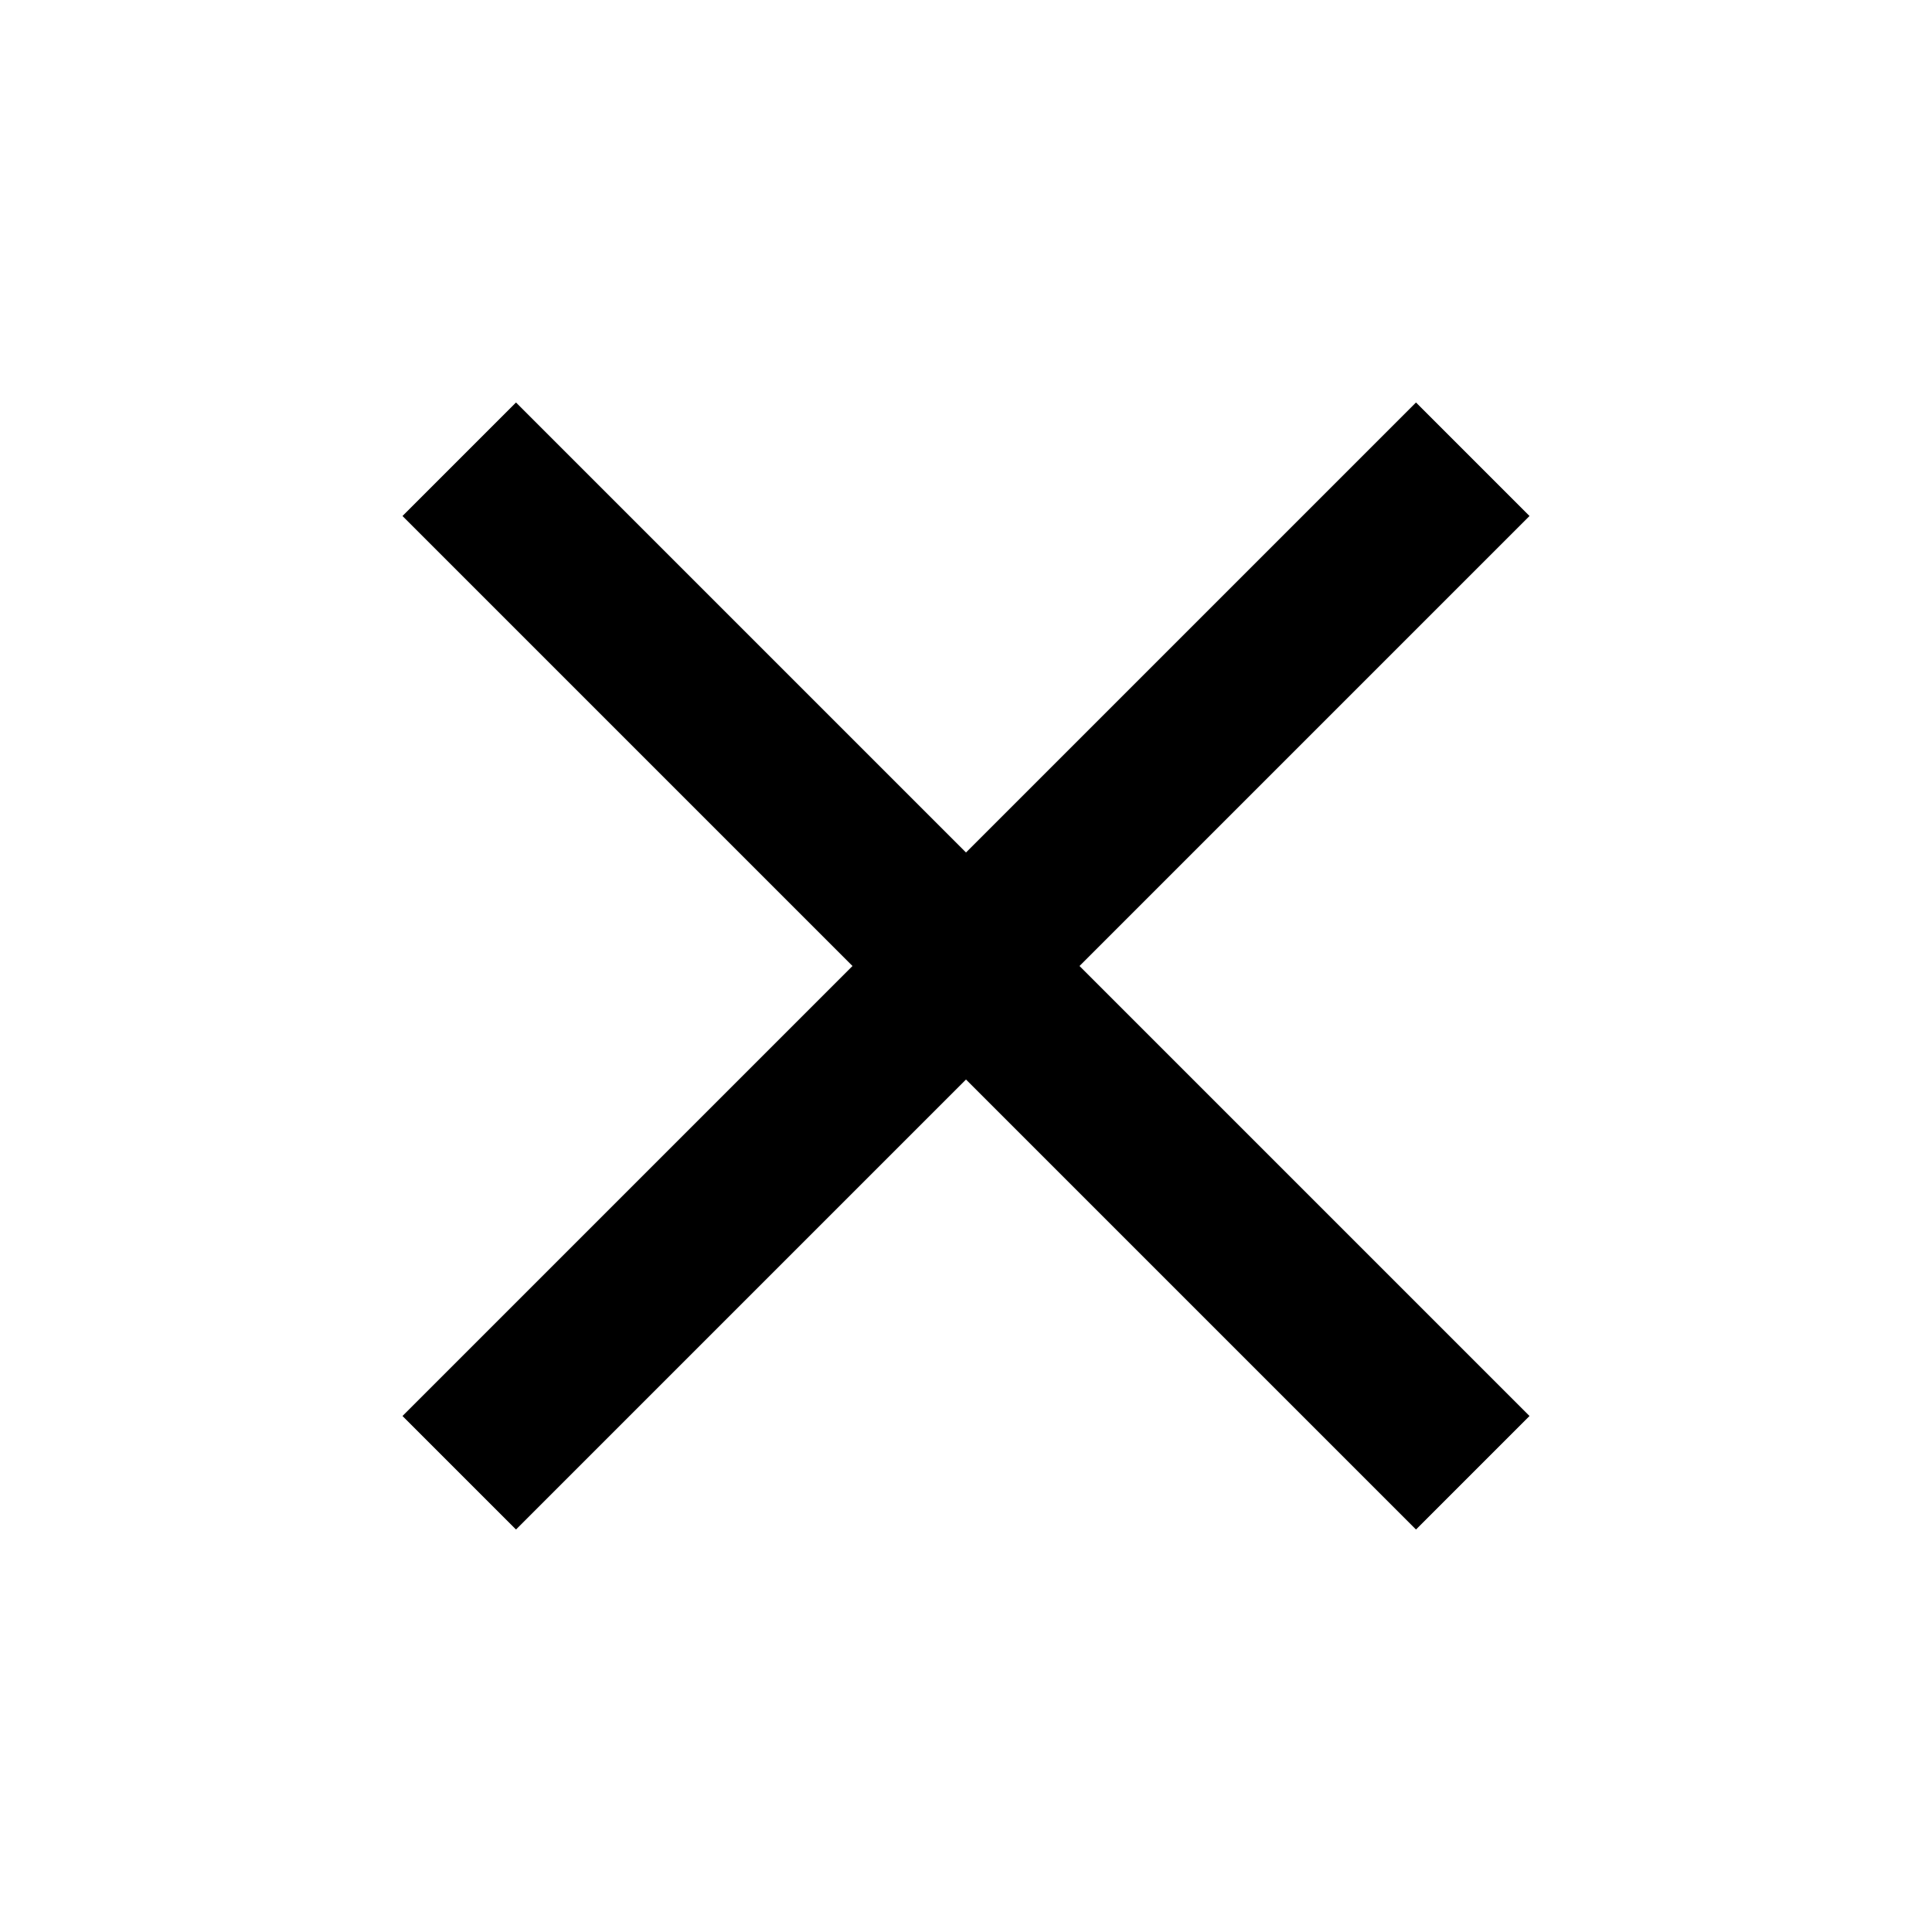
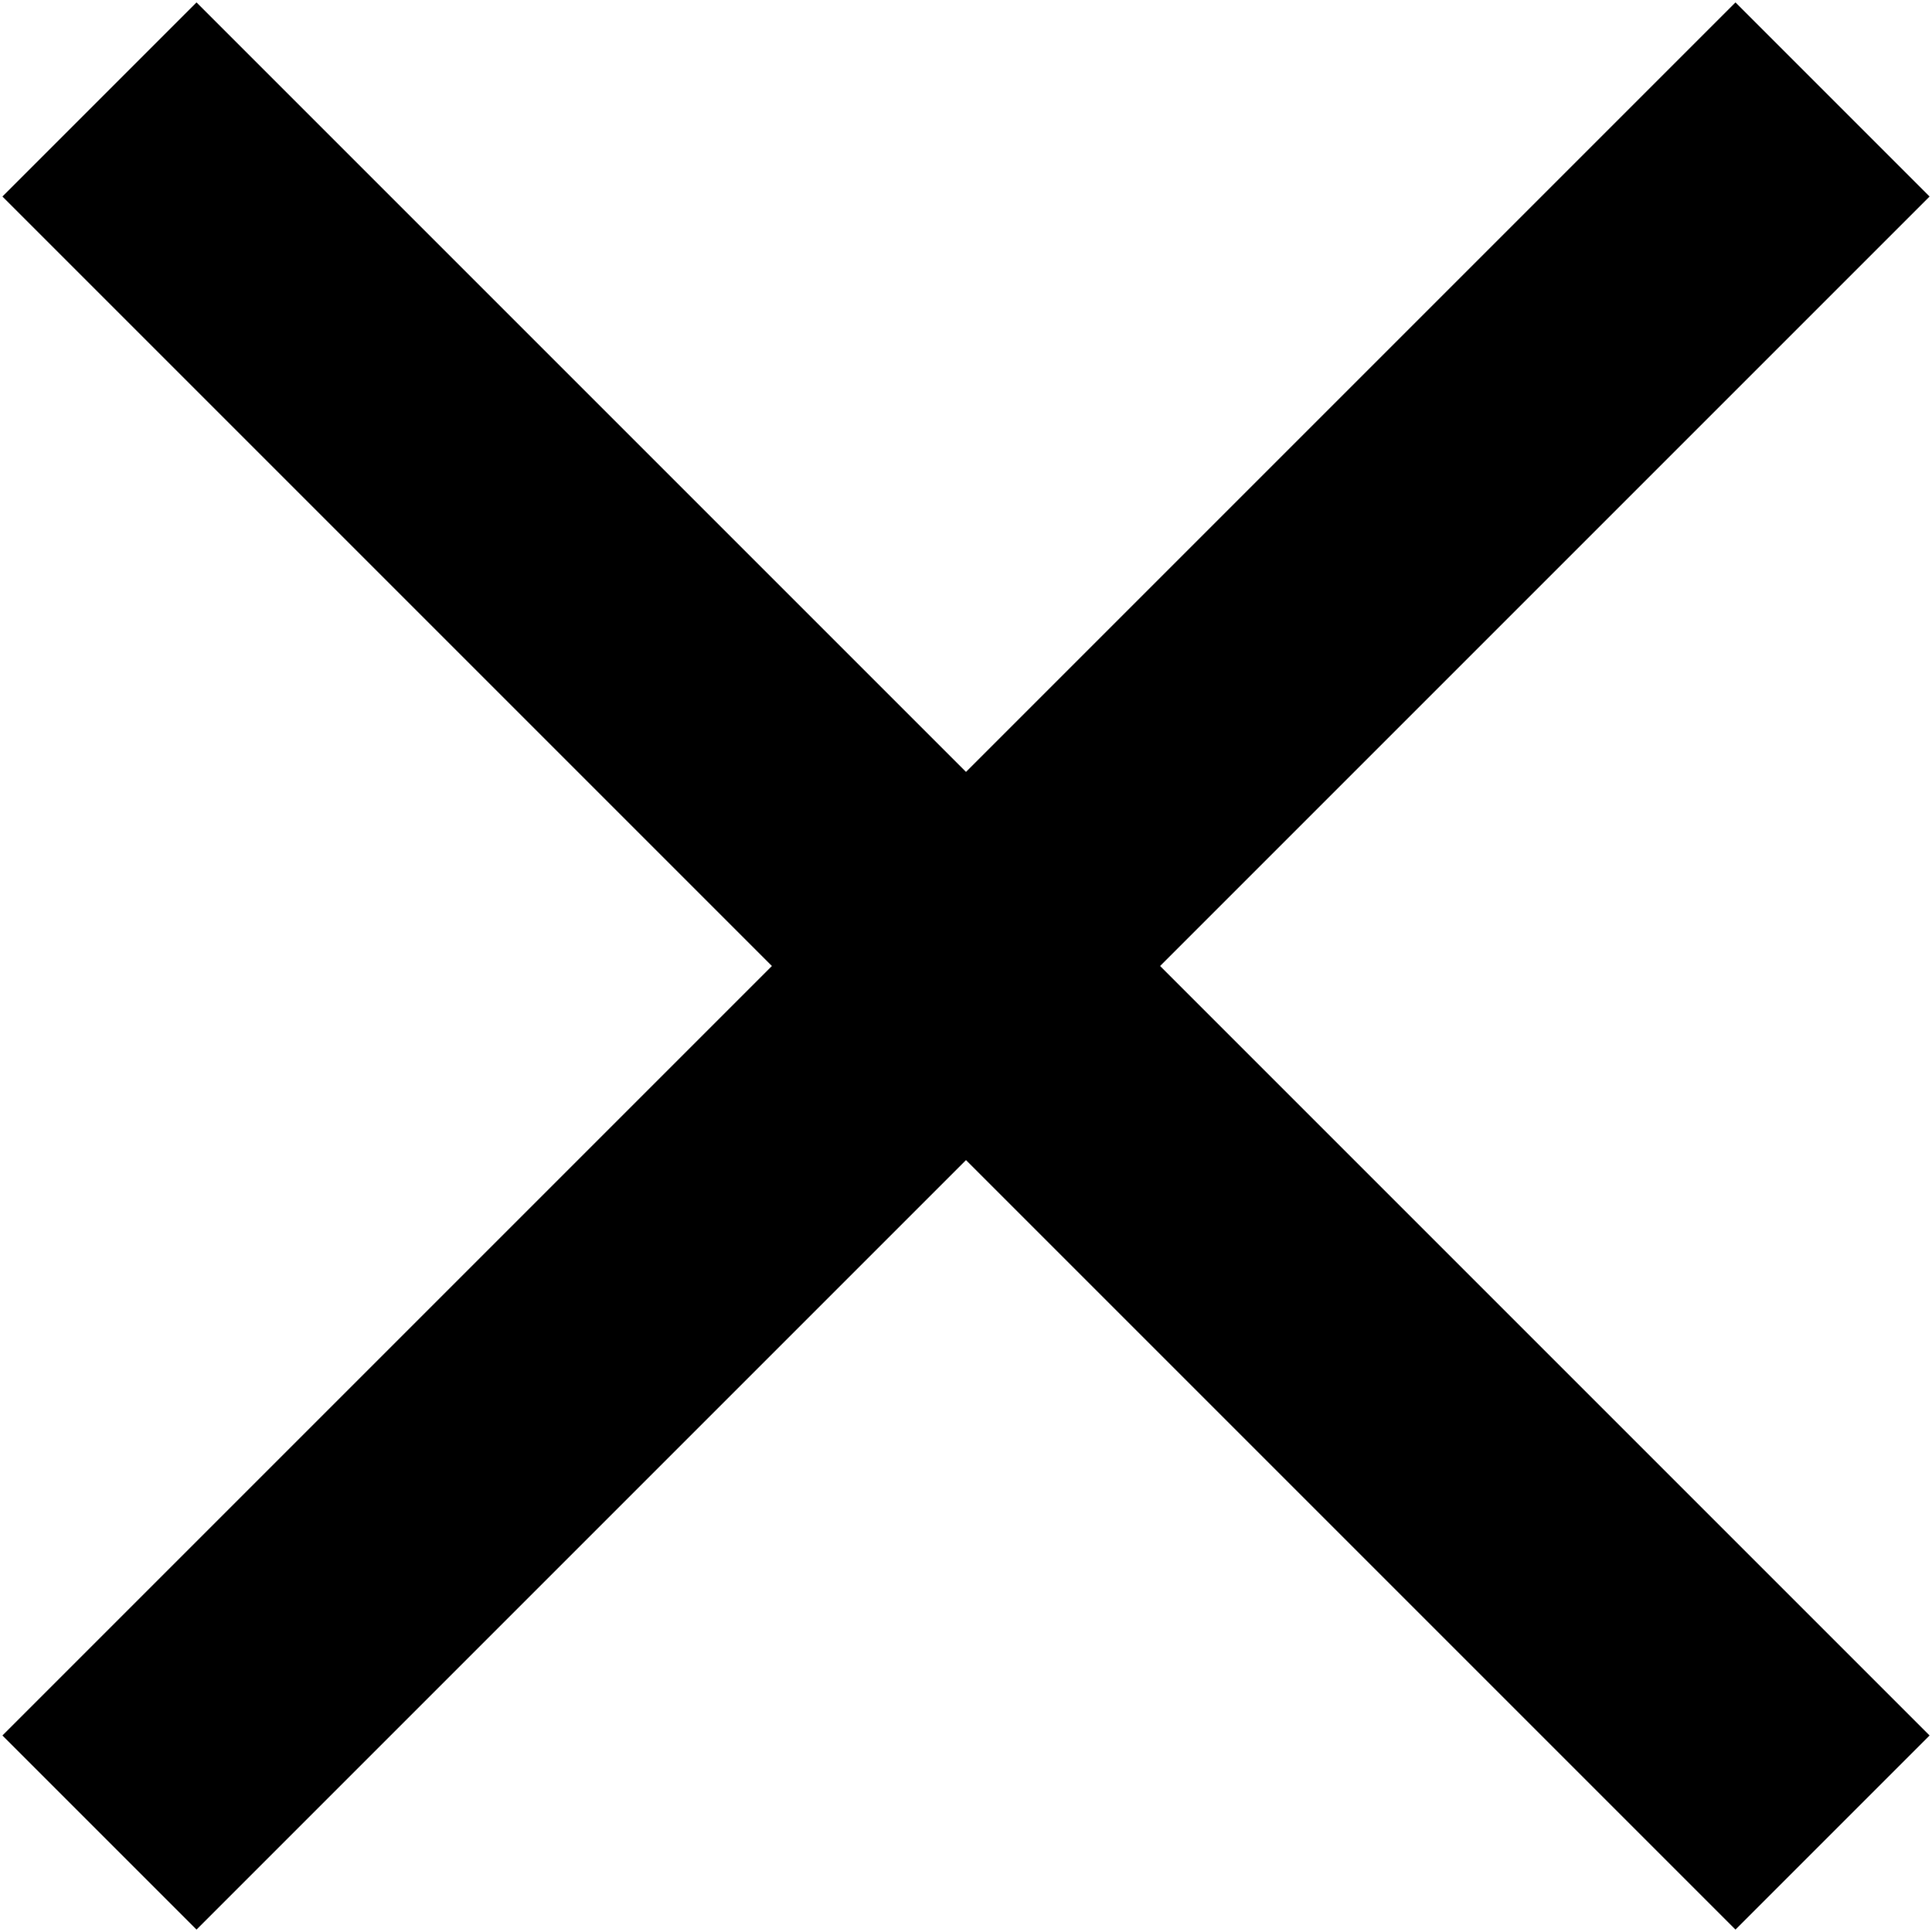
- <svg xmlns="http://www.w3.org/2000/svg" width="1000pt" height="1000pt" viewBox="0 0 1000 1000" version="1.1">
-   <g id="surface1">
-     <path style=" stroke:none;fill-rule:nonzero;fill:rgb(0%,0%,0%);fill-opacity:1;" d="M 791.668 267.082 L 732.918 208.332 L 500 441.25 L 267.082 208.332 L 208.332 267.082 L 441.25 500 L 208.332 732.918 L 267.082 791.668 L 500 558.75 L 732.918 791.668 L 791.668 732.918 L 558.75 500 Z M 791.668 267.082 " />
+ <svg xmlns="http://www.w3.org/2000/svg" width="1000pt" height="1000pt" viewBox="0 0 1000 1000" version="1.1" id="svg24">
+   <defs id="defs28" />
+   <g id="surface1" transform="matrix(1.709992,0,0,1.709992,-354.9961,-354.9961)">
+     <path style="fill:#000000;fill-opacity:1;fill-rule:nonzero;stroke:none" d="m 791.668,267.082 -58.75,-58.75 L 500,441.25 267.082,208.332 l -58.75,58.75 L 441.25,500 208.332,732.918 l 58.75,58.75 L 500,558.75 l 232.918,232.918 58.75,-58.75 L 558.75,500 Z m 0,0" id="path21" />
  </g>
</svg>
